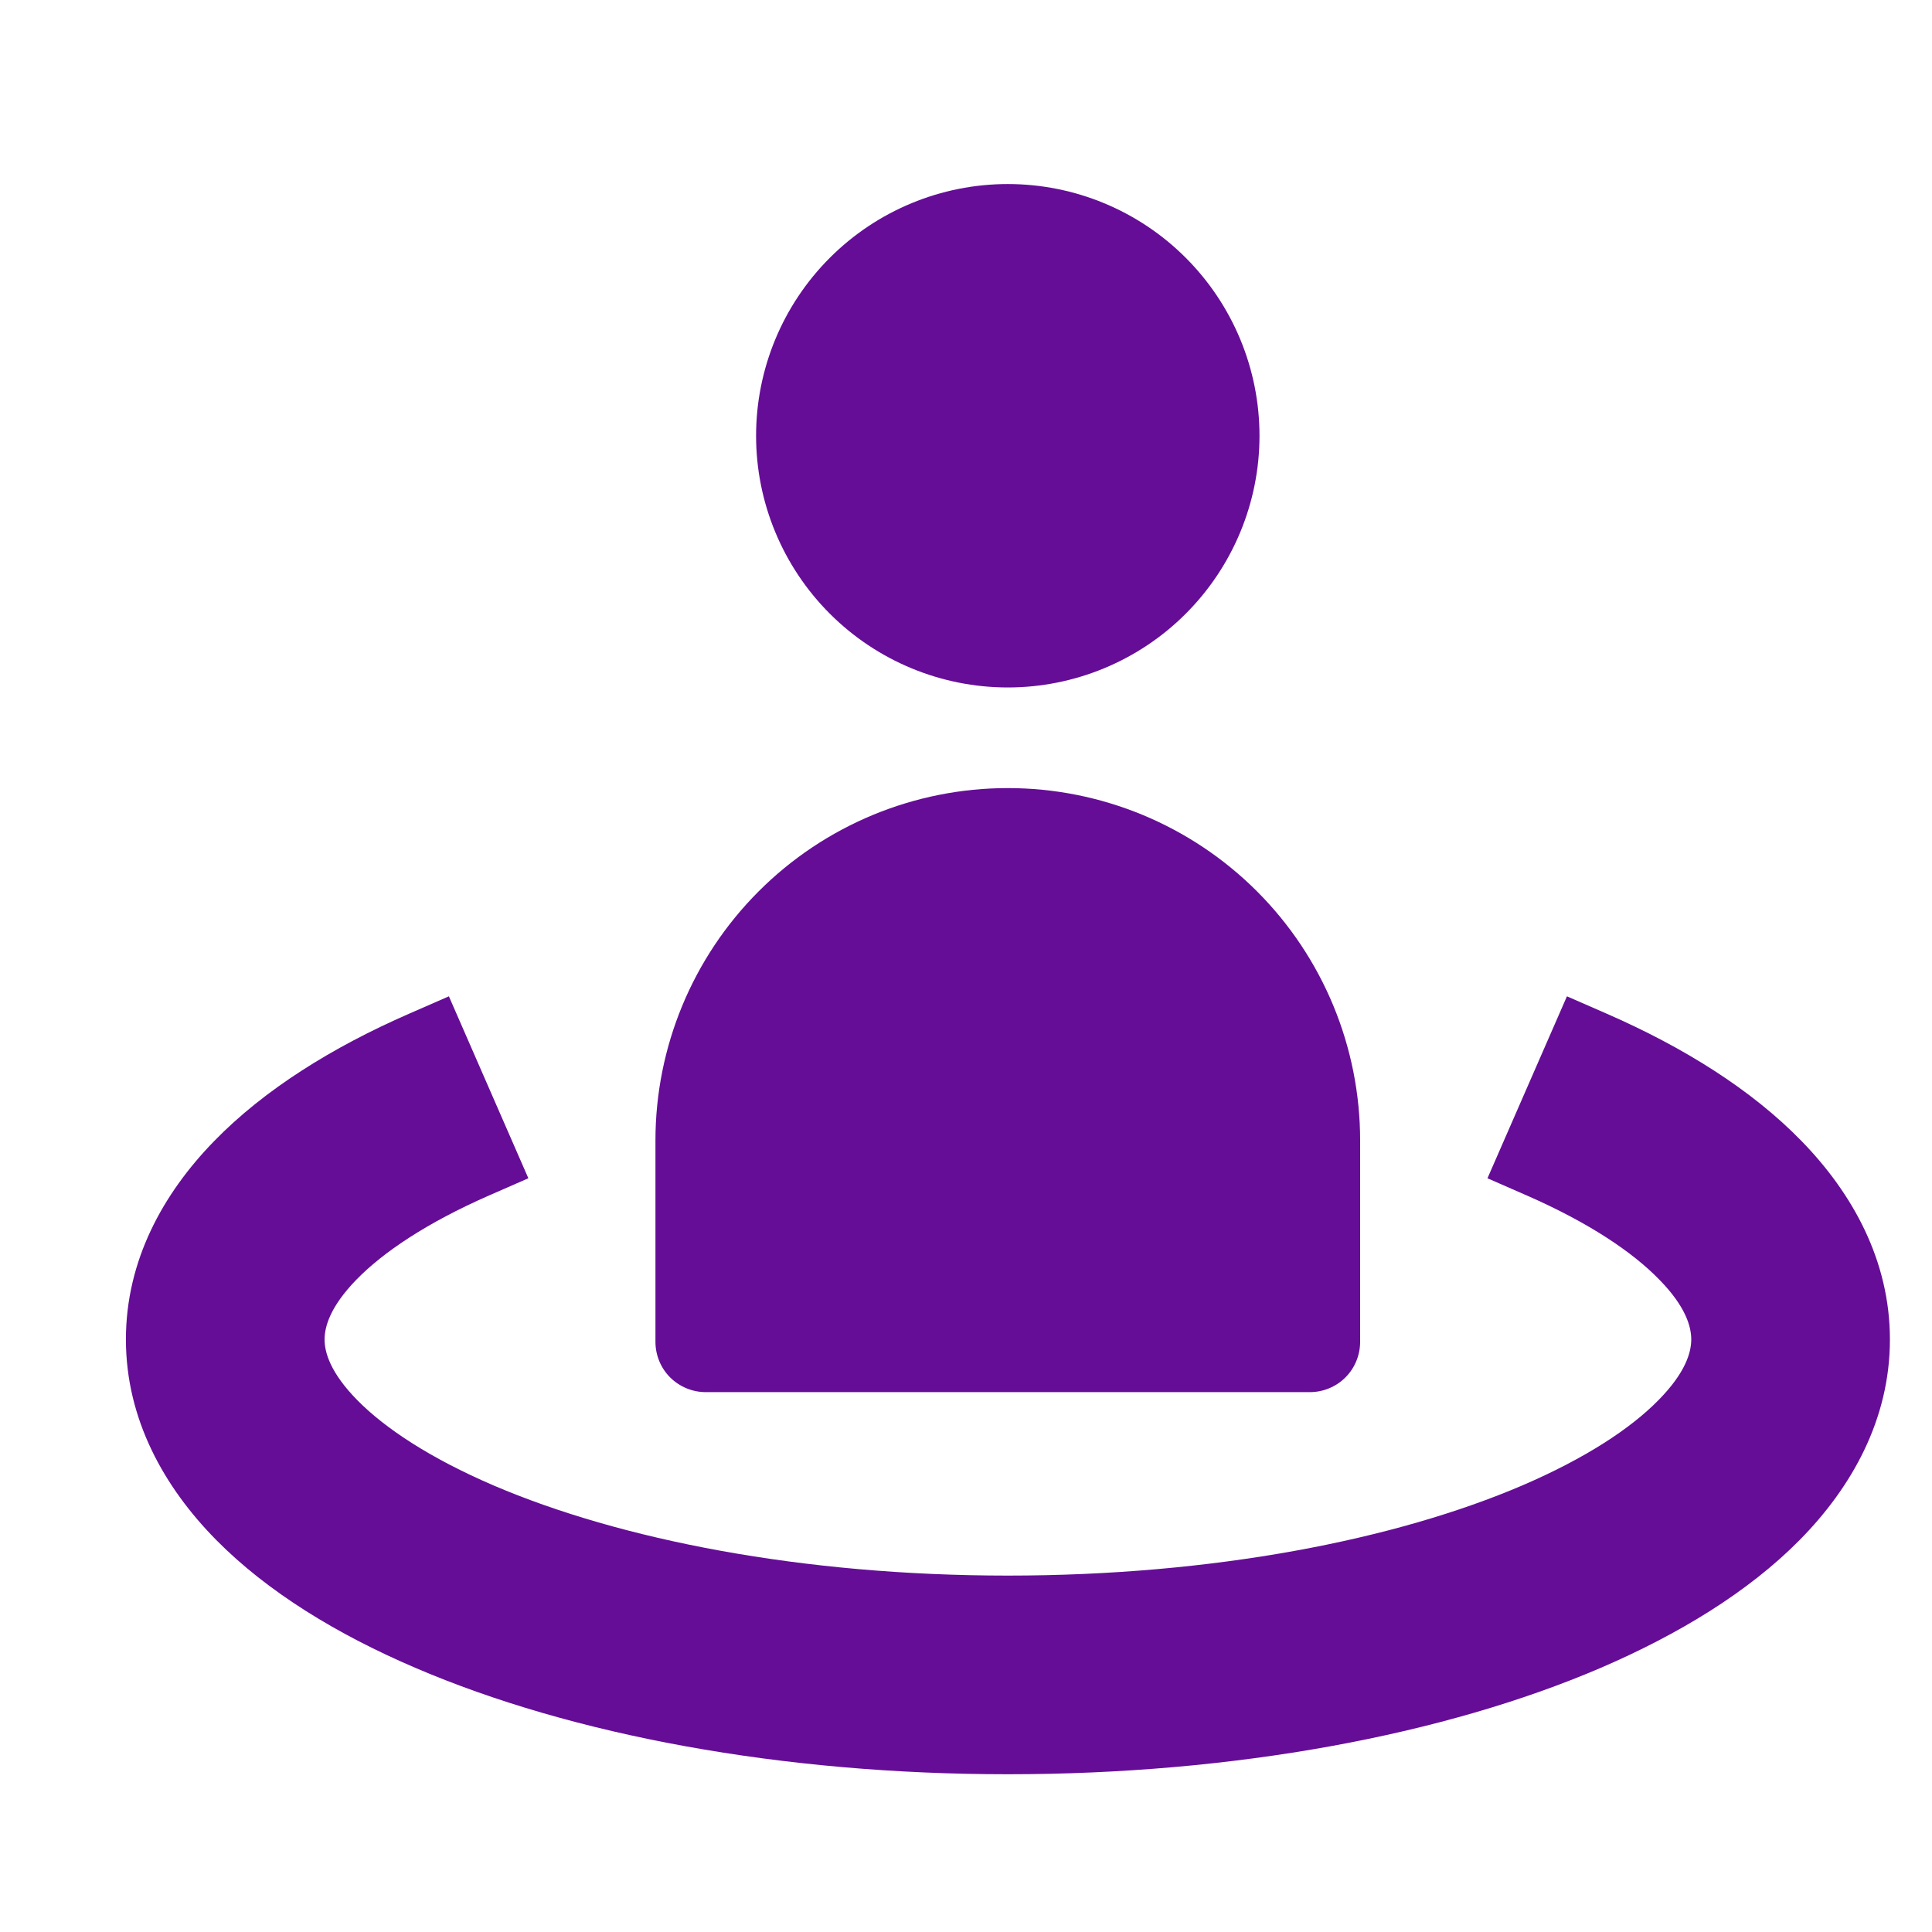
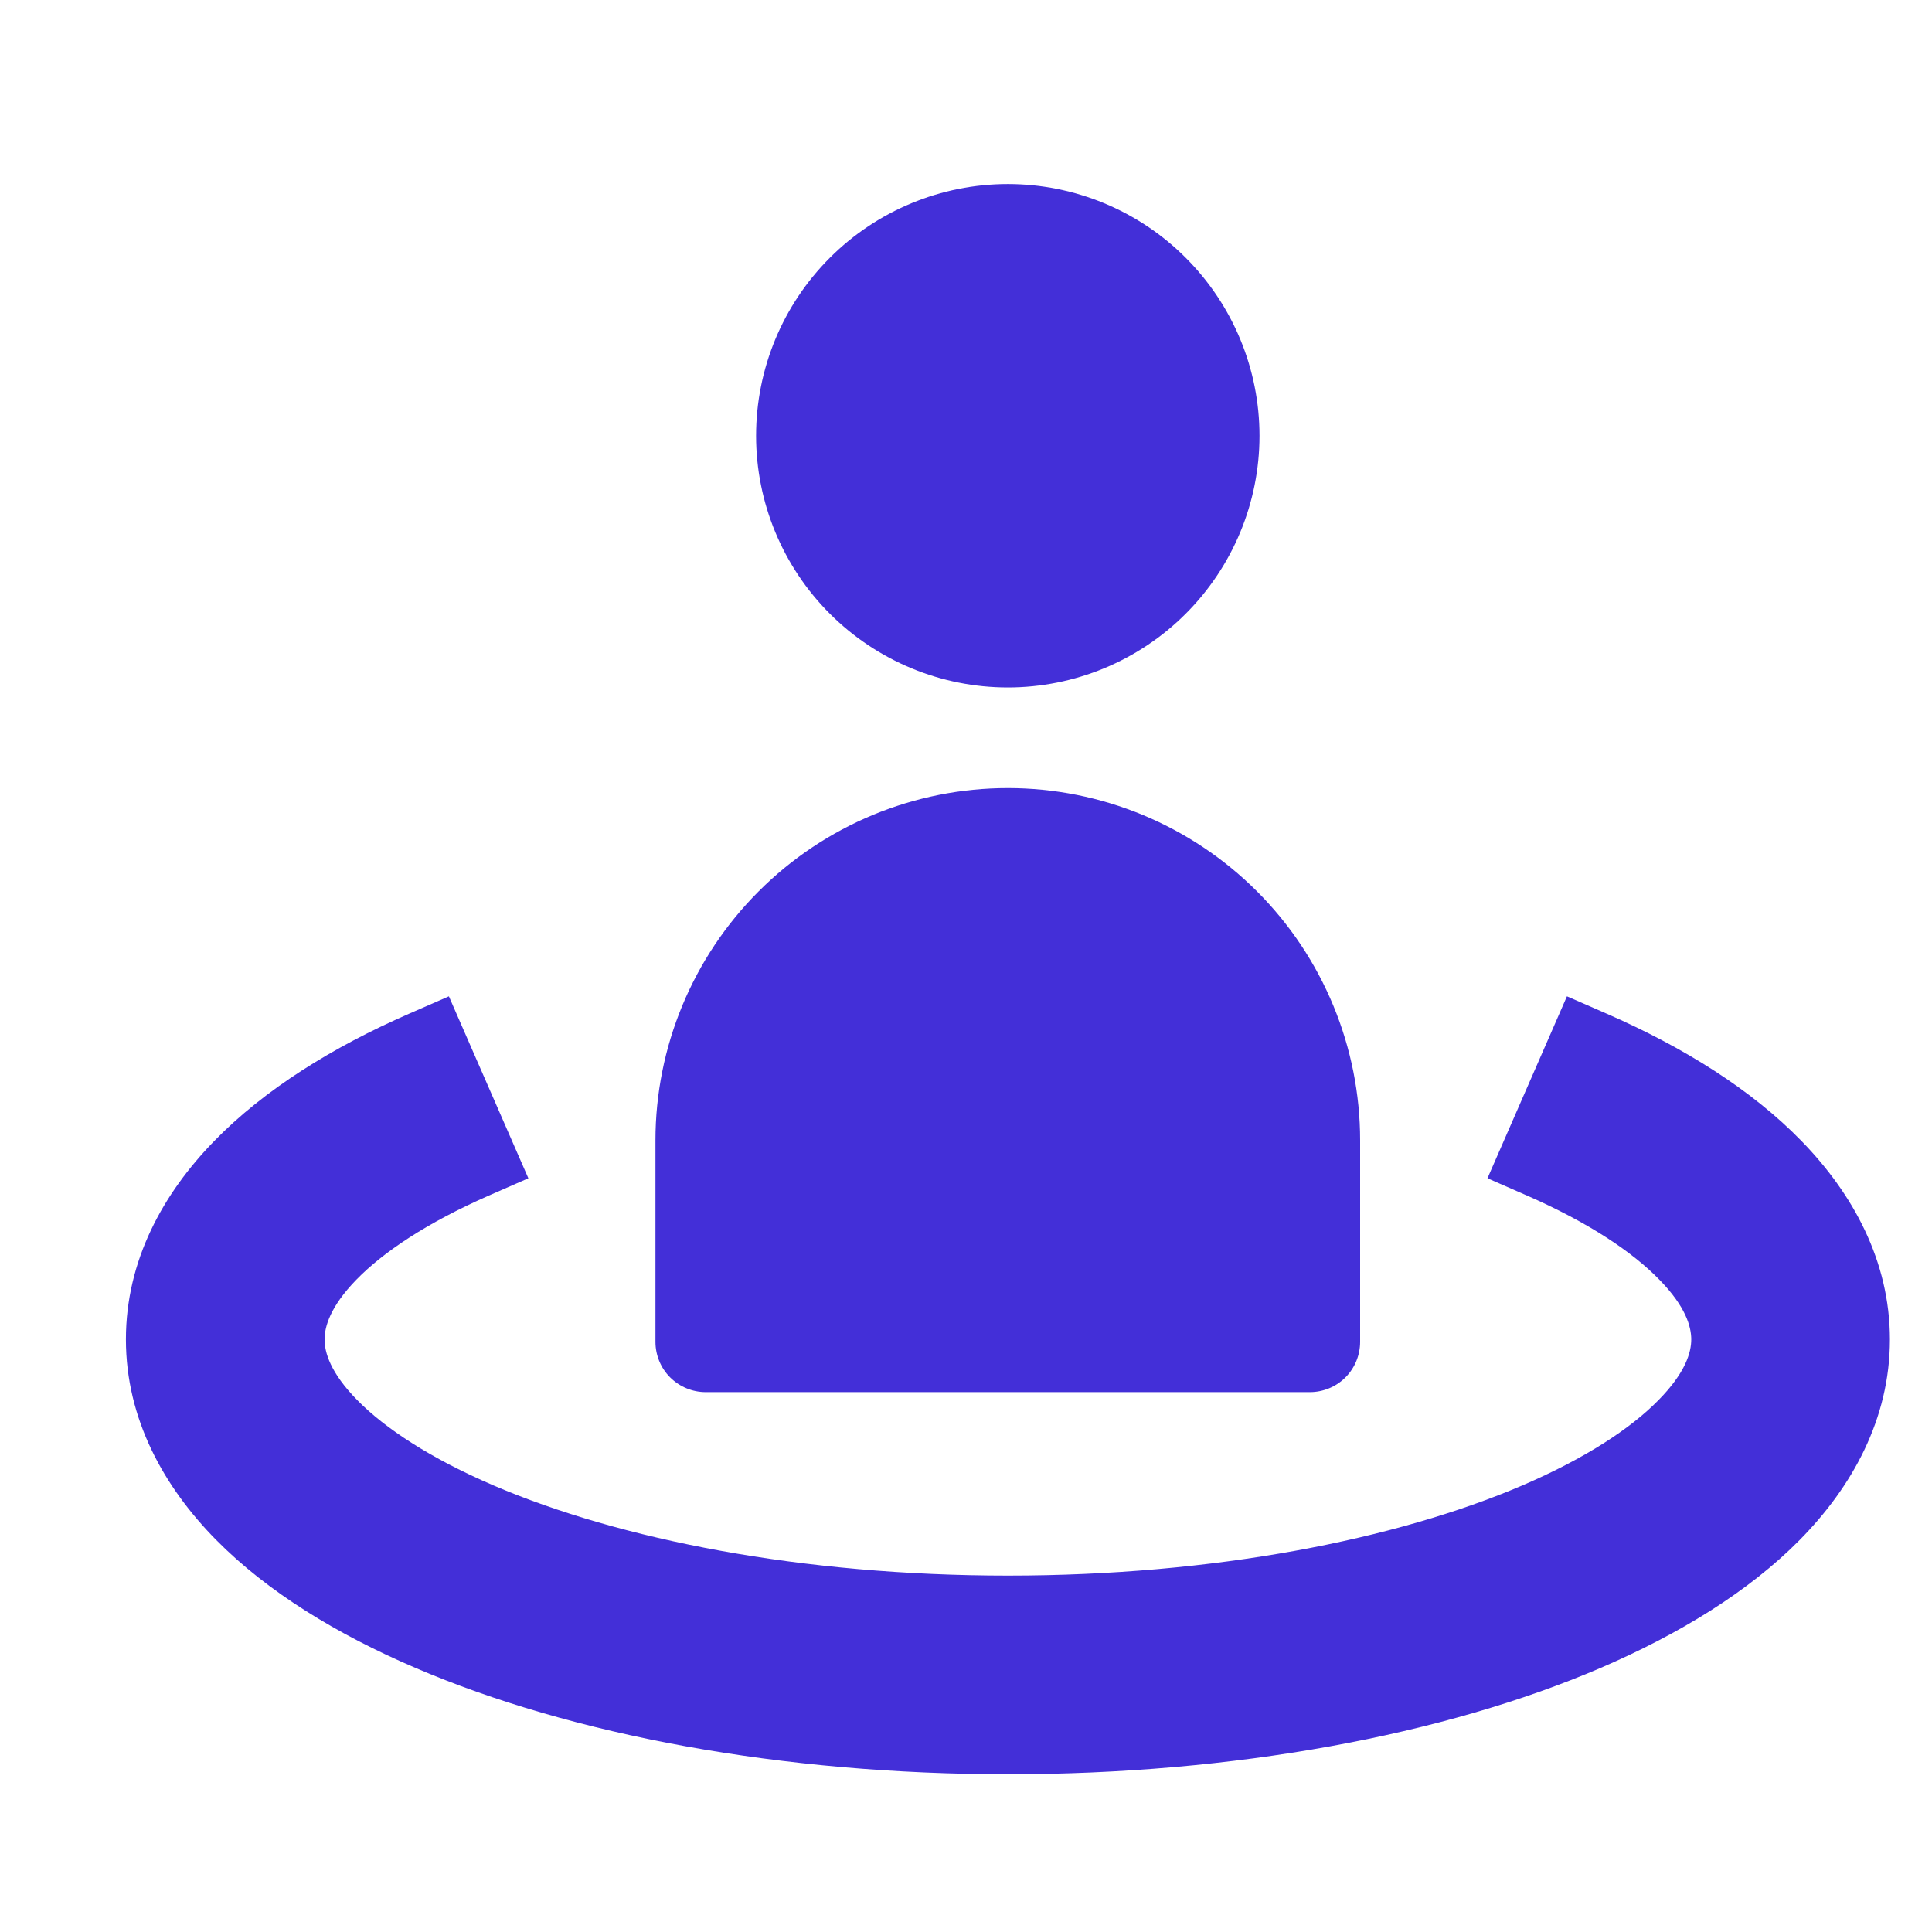
<svg xmlns="http://www.w3.org/2000/svg" width="23" height="23" viewBox="51 -27 23 23">
-   <path d="M60.001 -21.812C60.001 -22.607 60.317 -23.369 60.879 -23.931C61.441 -24.493 62.203 -24.809 62.998 -24.809C63.792 -24.809 64.555 -24.493 65.116 -23.931C65.678 -23.369 65.994 -22.607 65.994 -21.812C65.994 -21.018 65.678 -20.256 65.116 -19.694C64.555 -19.132 63.792 -18.816 62.998 -18.816C62.203 -18.816 61.441 -19.132 60.879 -19.694C60.317 -20.256 60.001 -21.018 60.001 -21.812Z" fill="#650D97" />
-   <path d="M62.998 -17.618C61.885 -17.618 60.818 -17.176 60.032 -16.389C59.245 -15.602 58.803 -14.535 58.803 -13.423V-11.026C58.803 -10.867 58.866 -10.714 58.978 -10.602C59.091 -10.49 59.243 -10.427 59.402 -10.427H66.593C66.752 -10.427 66.905 -10.49 67.017 -10.602C67.129 -10.714 67.192 -10.867 67.192 -11.026V-13.423C67.192 -14.535 66.751 -15.602 65.964 -16.389C65.177 -17.176 64.11 -17.618 62.998 -17.618Z" fill="#650D97" />
-   <path d="M72.45 -13.413C73.055 -12.791 73.499 -11.992 73.499 -11.054C73.499 -10.102 73.044 -9.295 72.427 -8.669C71.813 -8.047 70.983 -7.543 70.053 -7.143C68.188 -6.344 65.693 -5.878 62.999 -5.878C60.305 -5.878 57.81 -6.344 55.944 -7.145C55.014 -7.543 54.185 -8.048 53.572 -8.669C52.955 -9.295 52.499 -10.103 52.499 -11.055C52.499 -11.993 52.941 -12.791 53.548 -13.414C54.147 -14.03 54.959 -14.534 55.87 -14.932L56.344 -15.139L57.29 -12.973L56.817 -12.766C56.082 -12.443 55.561 -12.093 55.242 -11.765C54.929 -11.443 54.864 -11.204 54.864 -11.054C54.864 -10.902 54.931 -10.659 55.255 -10.33C55.584 -9.996 56.12 -9.641 56.876 -9.316C58.383 -8.671 60.547 -8.243 62.999 -8.243C65.451 -8.243 67.615 -8.671 69.122 -9.316C69.878 -9.641 70.413 -9.995 70.742 -10.33C71.067 -10.659 71.134 -10.901 71.134 -11.054C71.134 -11.205 71.07 -11.443 70.756 -11.764L70.754 -11.766C70.437 -12.093 69.917 -12.443 69.181 -12.766L68.708 -12.973L69.654 -15.139L70.128 -14.932C71.039 -14.534 71.851 -14.03 72.45 -13.413Z" fill="#650D97" />
+   <path d="M60.001 -21.812C60.001 -22.607 60.317 -23.369 60.879 -23.931C61.441 -24.493 62.203 -24.809 62.998 -24.809C63.792 -24.809 64.555 -24.493 65.116 -23.931C65.678 -23.369 65.994 -22.607 65.994 -21.812C65.994 -21.018 65.678 -20.256 65.116 -19.694C64.555 -19.132 63.792 -18.816 62.998 -18.816C62.203 -18.816 61.441 -19.132 60.879 -19.694C60.317 -20.256 60.001 -21.018 60.001 -21.812Z" fill="#432fd8" />
+   <path d="M62.998 -17.618C61.885 -17.618 60.818 -17.176 60.032 -16.389C59.245 -15.602 58.803 -14.535 58.803 -13.423V-11.026C58.803 -10.867 58.866 -10.714 58.978 -10.602C59.091 -10.49 59.243 -10.427 59.402 -10.427H66.593C66.752 -10.427 66.905 -10.49 67.017 -10.602C67.129 -10.714 67.192 -10.867 67.192 -11.026V-13.423C67.192 -14.535 66.751 -15.602 65.964 -16.389C65.177 -17.176 64.11 -17.618 62.998 -17.618Z" fill="#432fd8" />
+   <path d="M72.45 -13.413C73.055 -12.791 73.499 -11.992 73.499 -11.054C73.499 -10.102 73.044 -9.295 72.427 -8.669C71.813 -8.047 70.983 -7.543 70.053 -7.143C68.188 -6.344 65.693 -5.878 62.999 -5.878C60.305 -5.878 57.81 -6.344 55.944 -7.145C55.014 -7.543 54.185 -8.048 53.572 -8.669C52.955 -9.295 52.499 -10.103 52.499 -11.055C52.499 -11.993 52.941 -12.791 53.548 -13.414C54.147 -14.03 54.959 -14.534 55.87 -14.932L56.344 -15.139L57.29 -12.973L56.817 -12.766C56.082 -12.443 55.561 -12.093 55.242 -11.765C54.929 -11.443 54.864 -11.204 54.864 -11.054C54.864 -10.902 54.931 -10.659 55.255 -10.33C55.584 -9.996 56.12 -9.641 56.876 -9.316C58.383 -8.671 60.547 -8.243 62.999 -8.243C65.451 -8.243 67.615 -8.671 69.122 -9.316C69.878 -9.641 70.413 -9.995 70.742 -10.33C71.067 -10.659 71.134 -10.901 71.134 -11.054C71.134 -11.205 71.07 -11.443 70.756 -11.764L70.754 -11.766C70.437 -12.093 69.917 -12.443 69.181 -12.766L68.708 -12.973L69.654 -15.139L70.128 -14.932C71.039 -14.534 71.851 -14.03 72.45 -13.413Z" fill="#432fd8" />
</svg>
